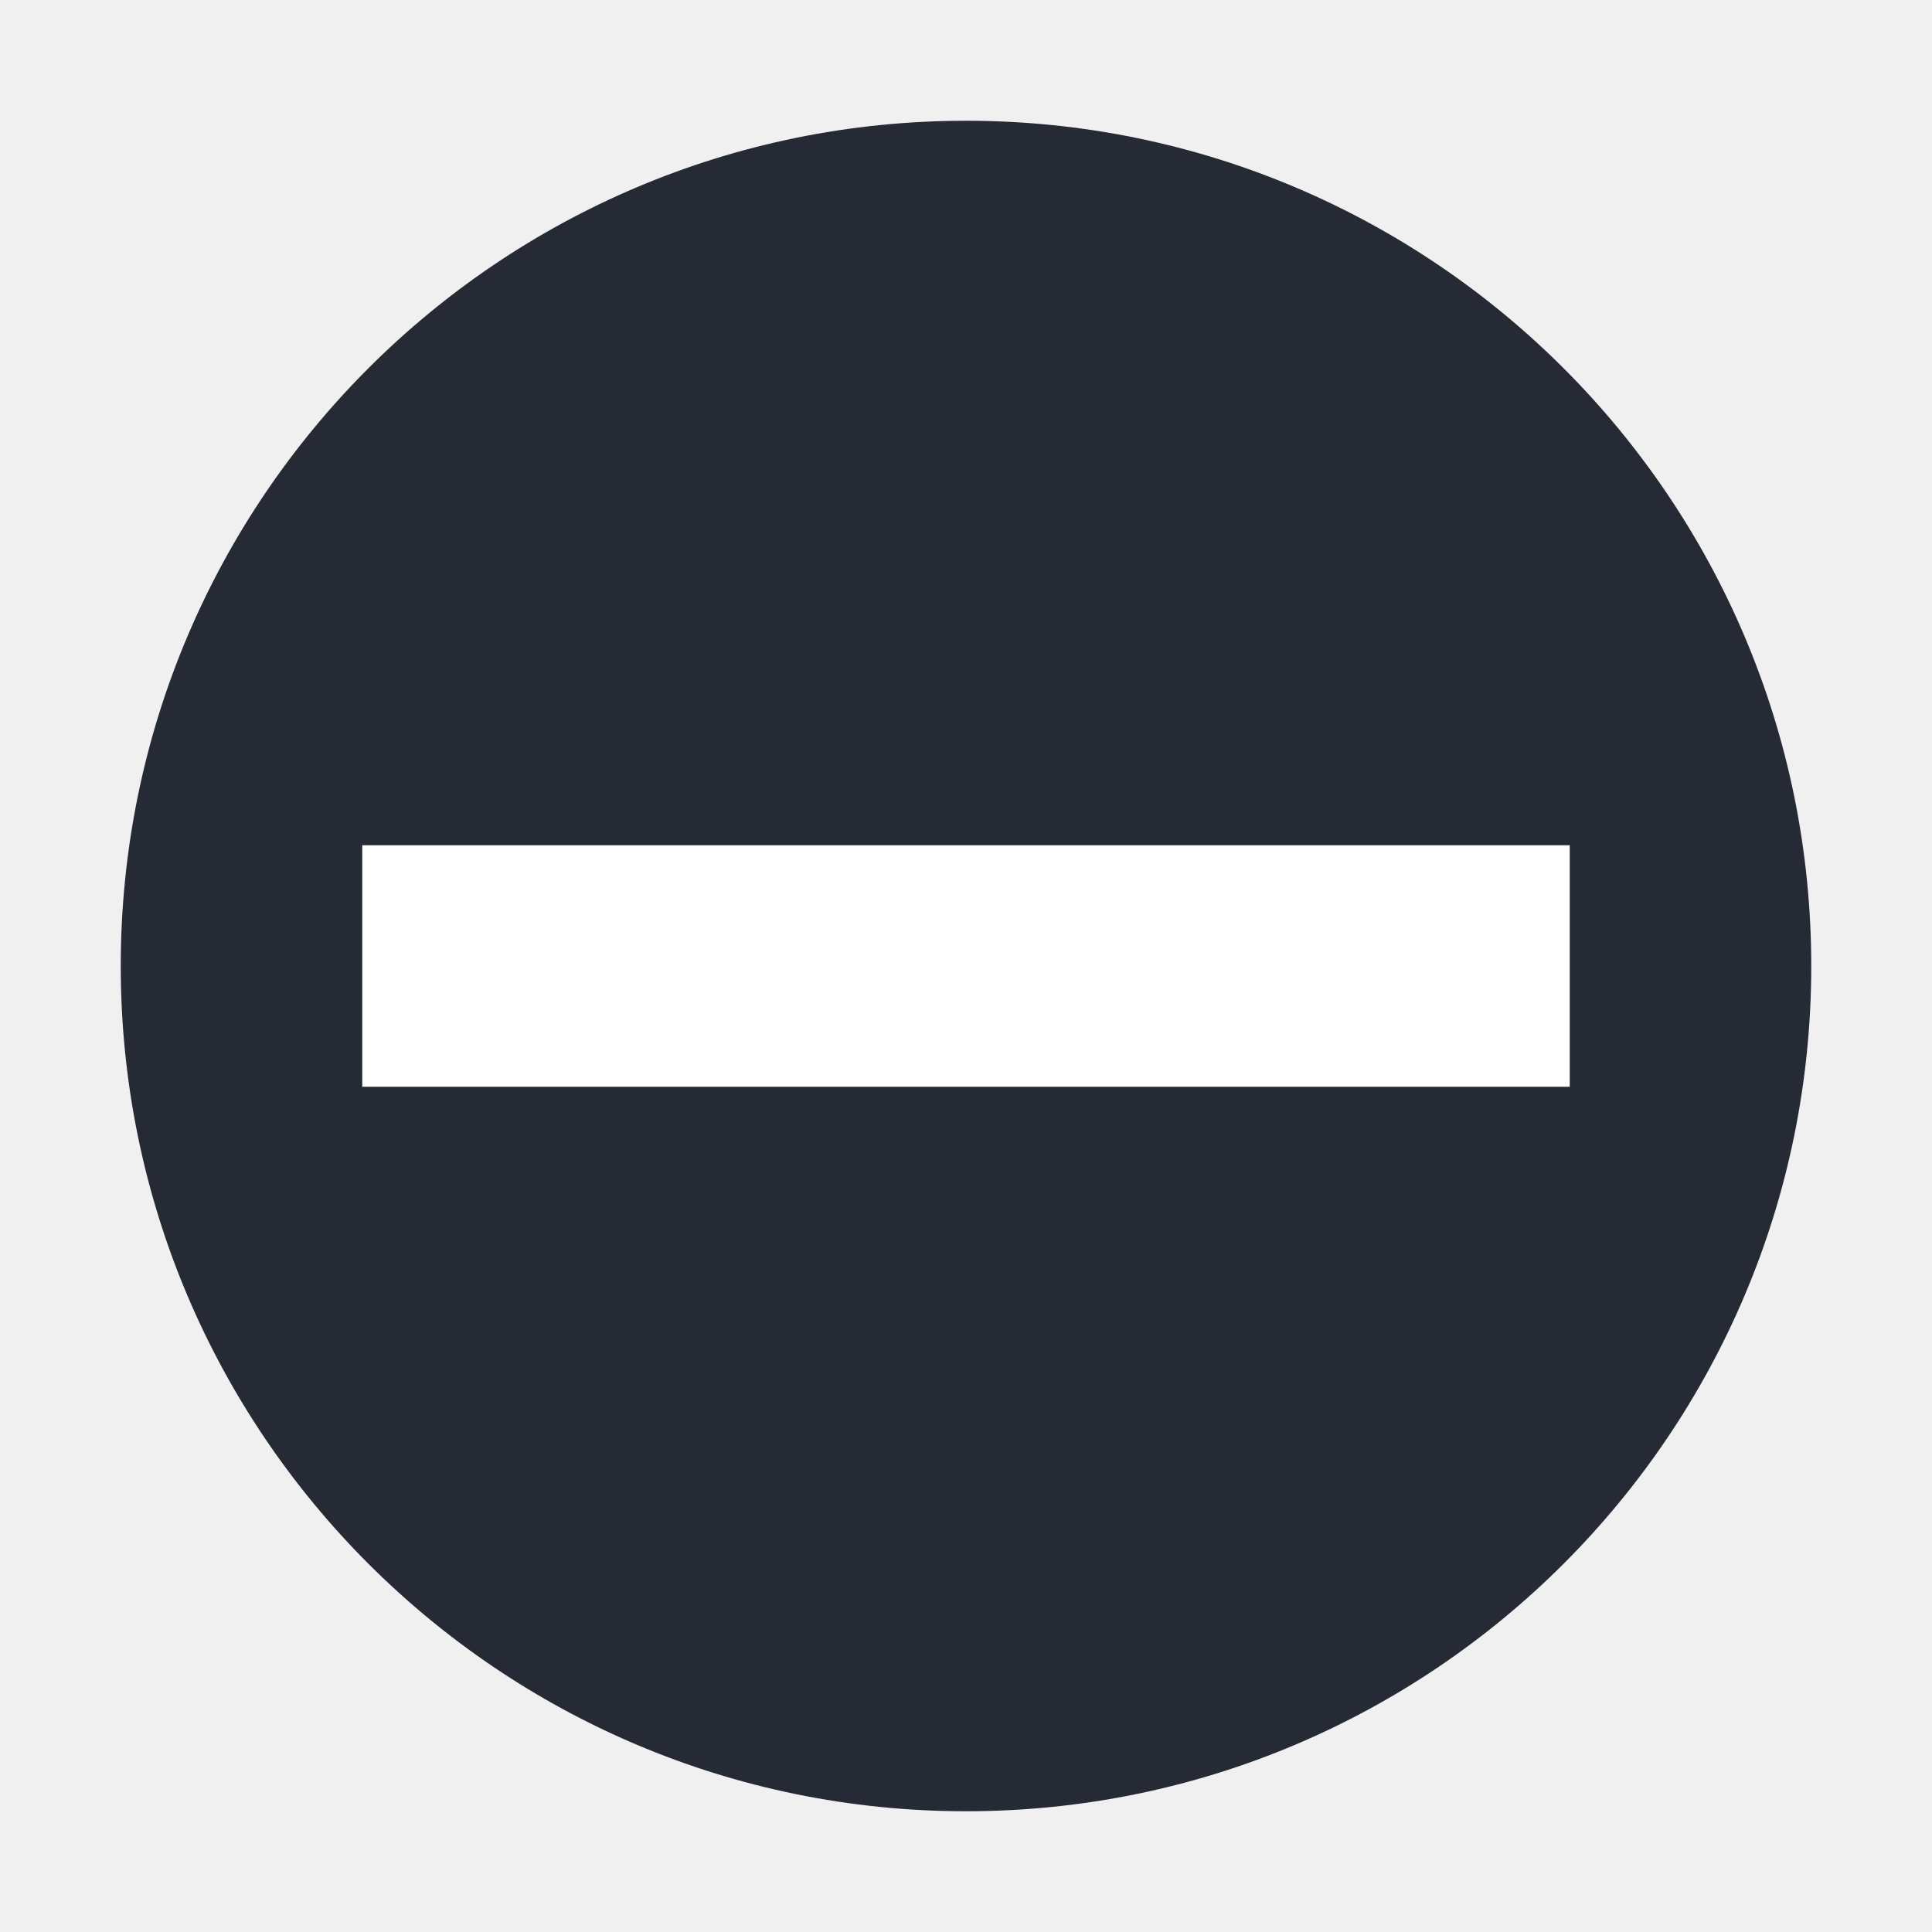
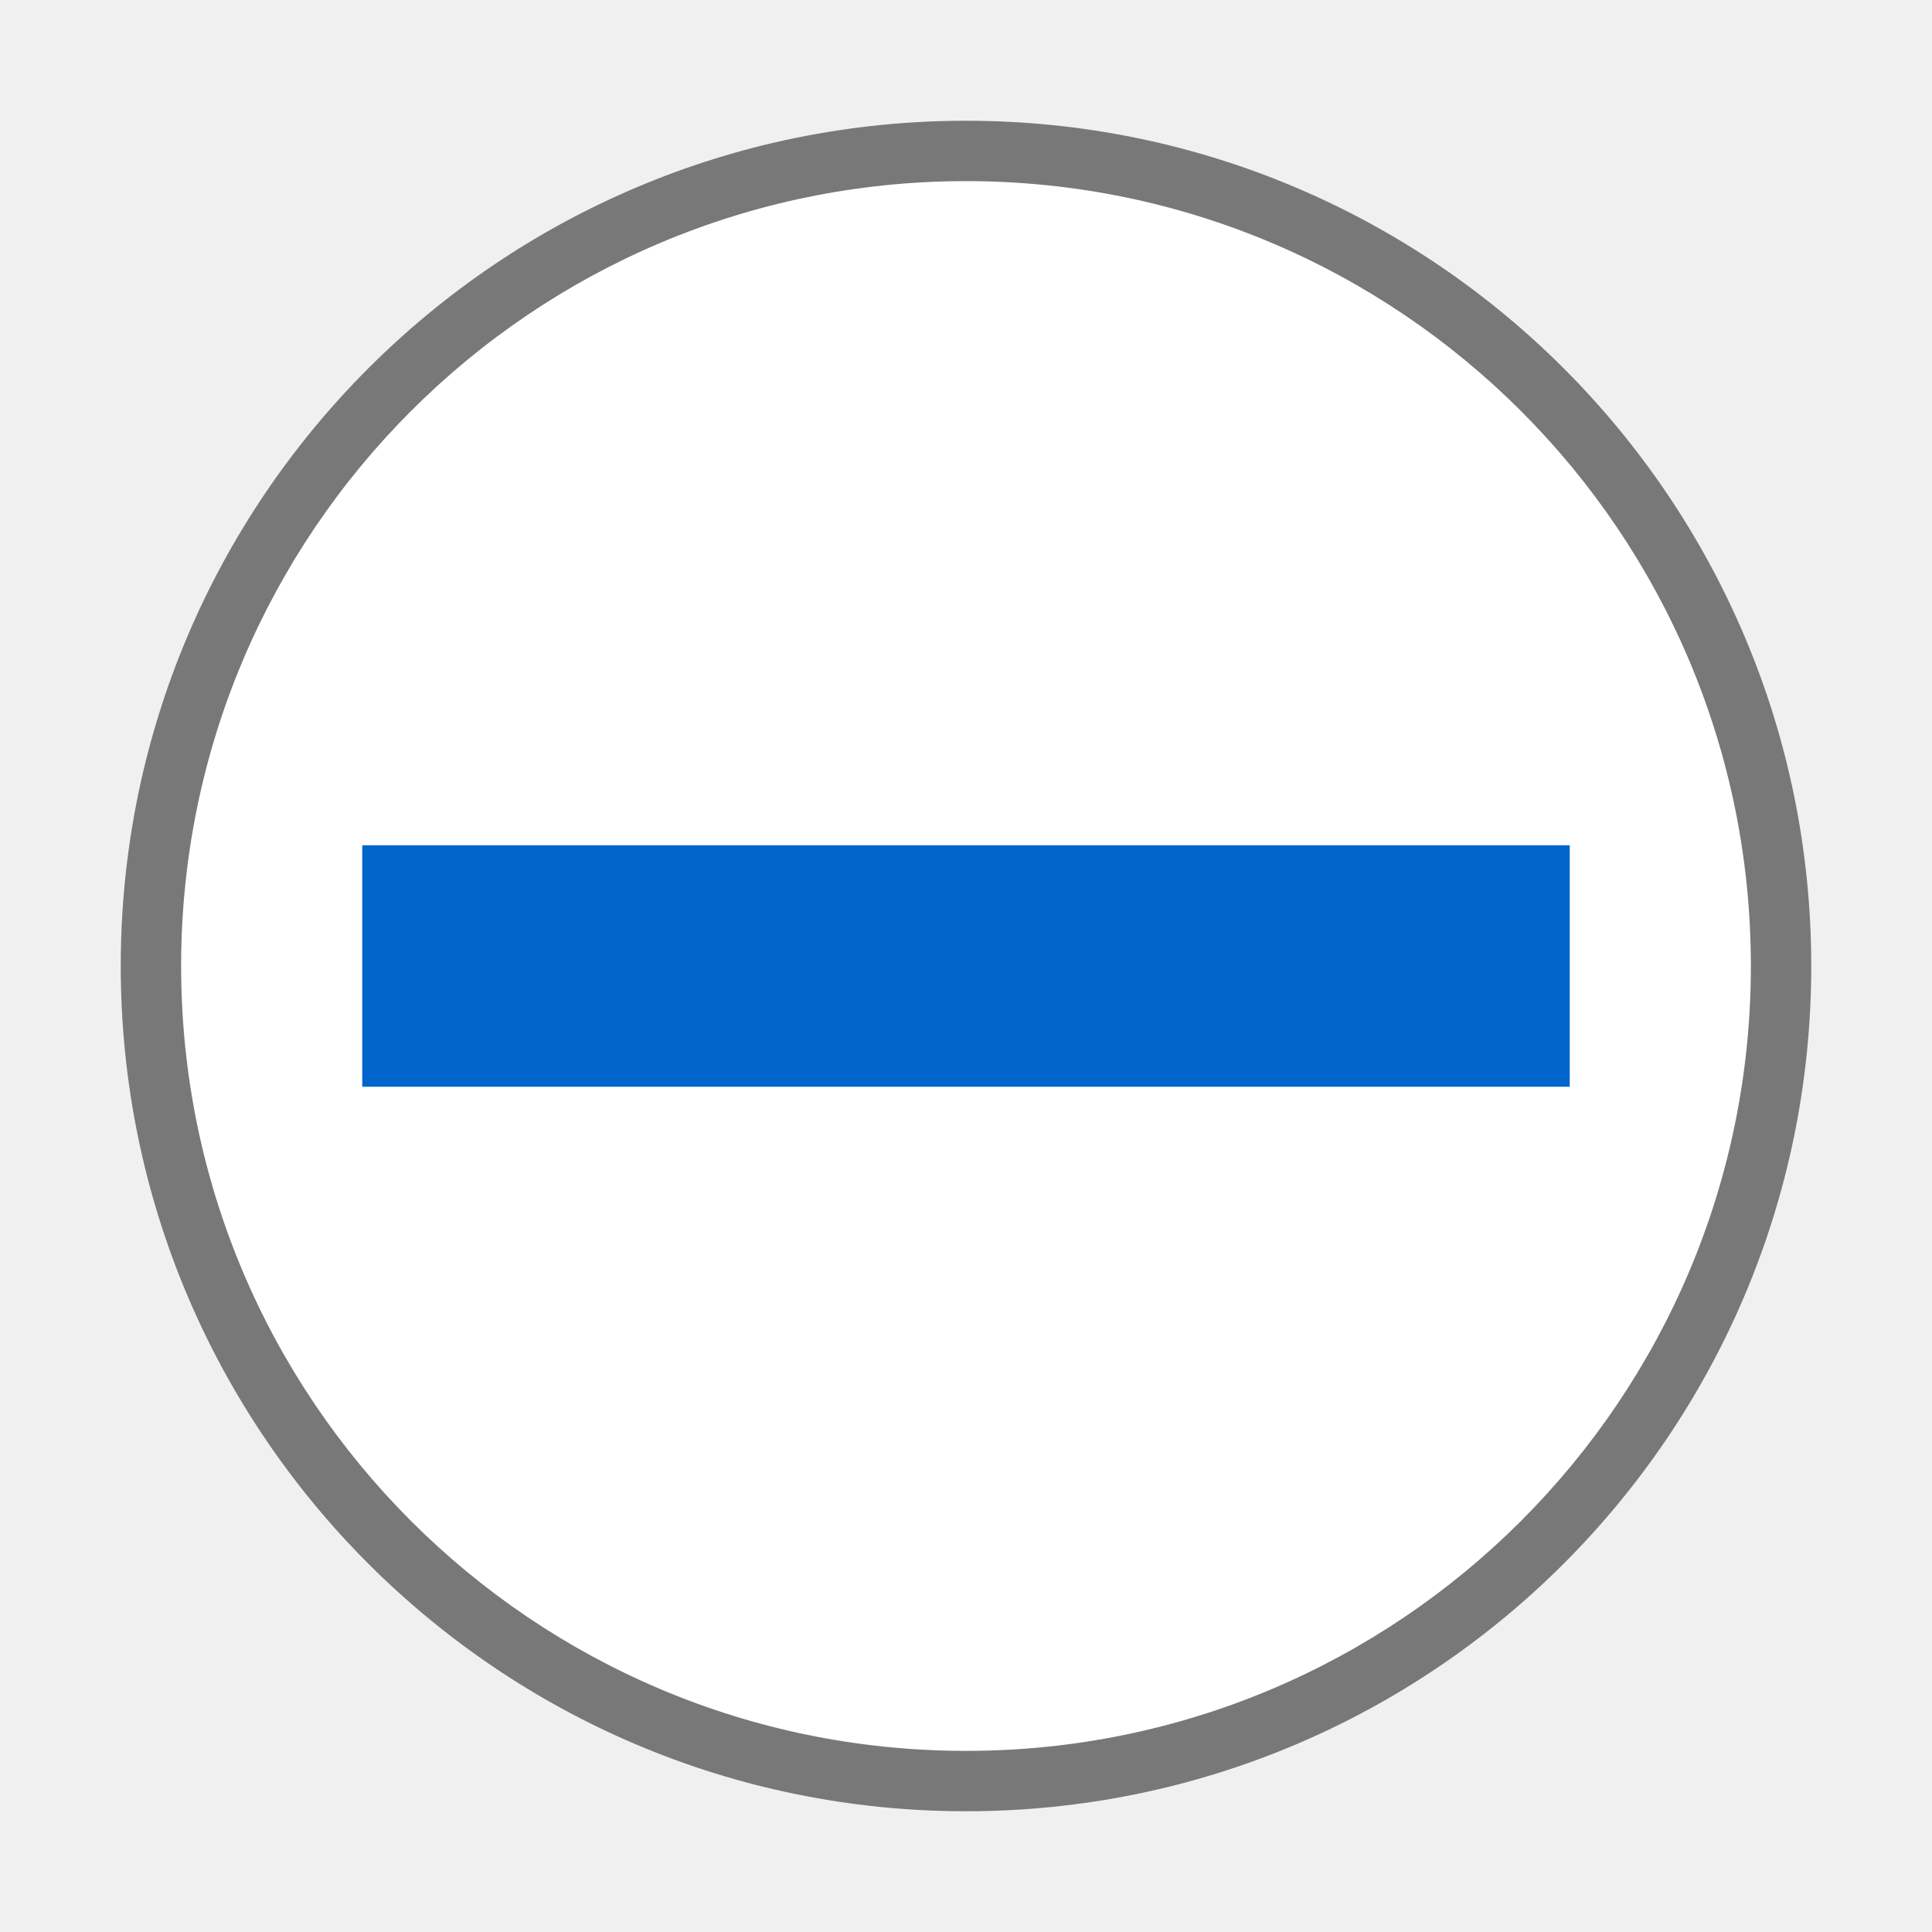
- <svg xmlns="http://www.w3.org/2000/svg" width="32" height="32" version="1.1">
-   <circle style="fill:#252a35" cx="16" cy="16" r="14" />
-   <rect style="fill:#ffffff" width="4" height="20" x="-18" y="6" transform="matrix(0,-1,1,0,0,0)" />
+ <svg xmlns="http://www.w3.org/2000/svg" width="32" height="32" version="1.1" id="svg246">
+   <defs id="defs250" />
+   <circle style="fill:#000000;fill-opacity:1;opacity:0.5" cx="16" cy="16" r="14" id="circle242" />
+   <circle style="fill:#ffffff;fill-opacity:1;stroke-width:0.929" cx="16" cy="16" r="13" id="circle332-3" />
+   <rect style="fill:#0066cc" width="4" height="20" x="-18" y="6" transform="matrix(0,-1,1,0,0,0)" id="rect244" />
</svg>
